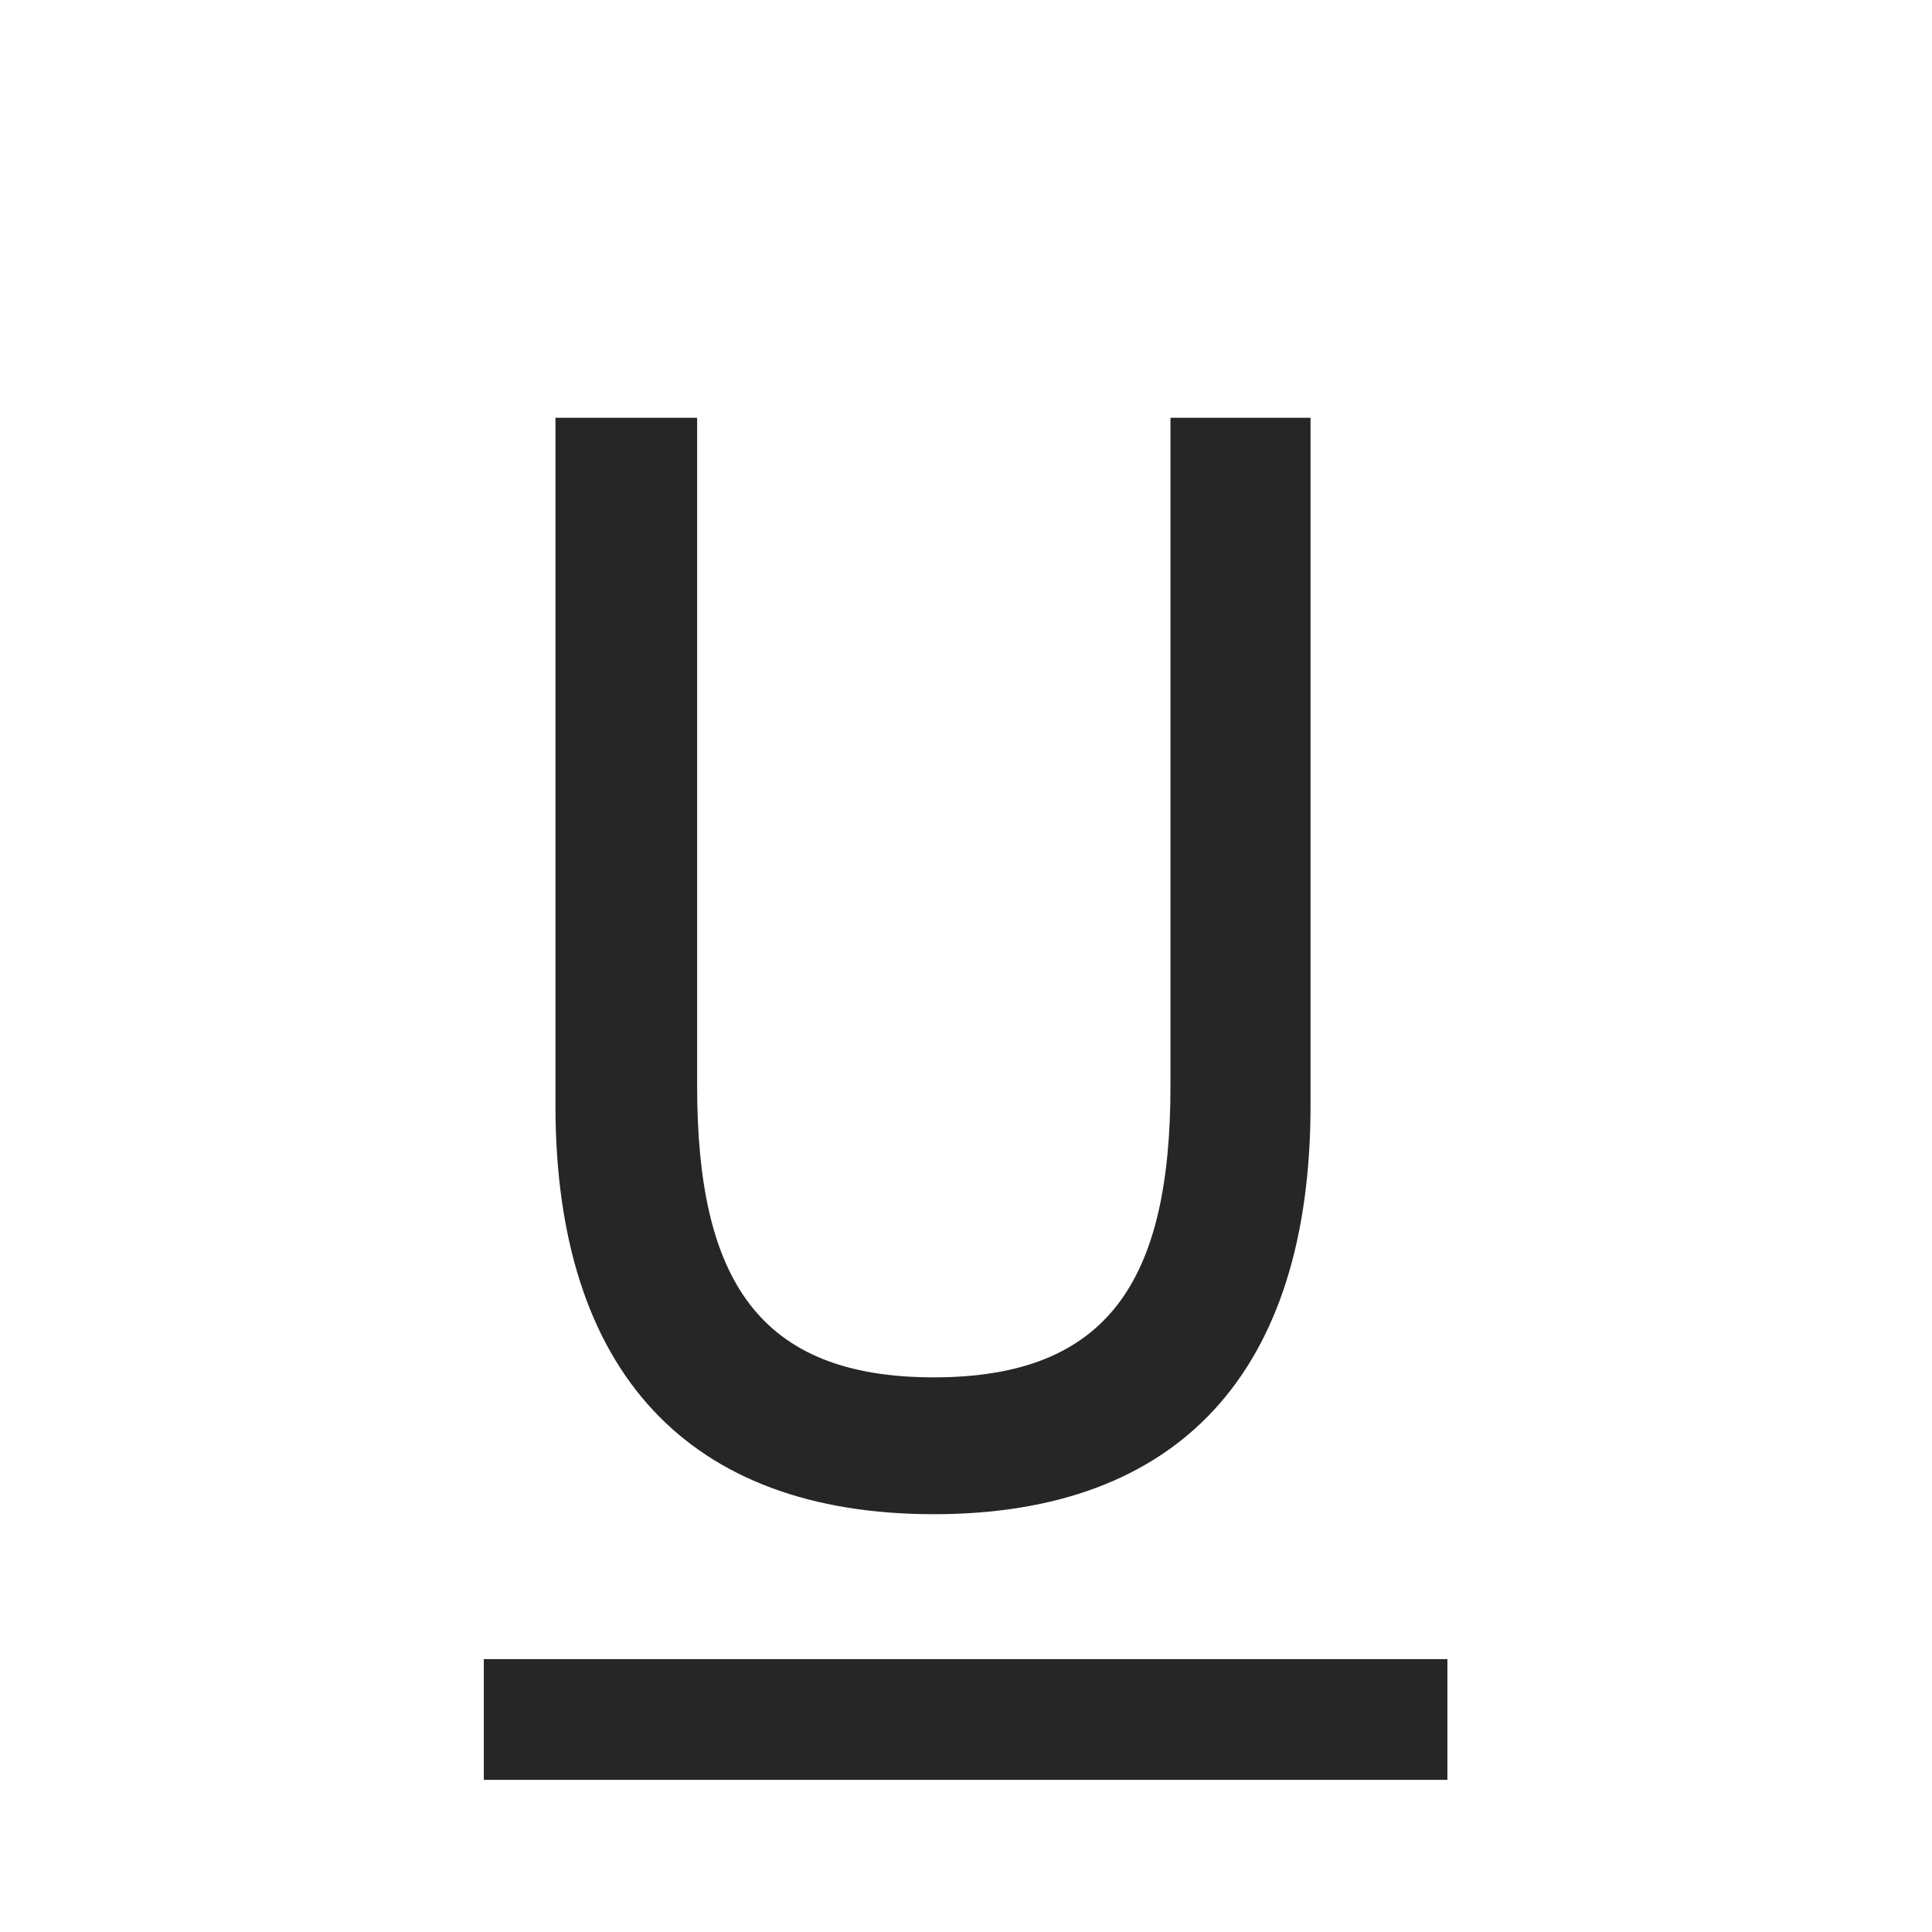
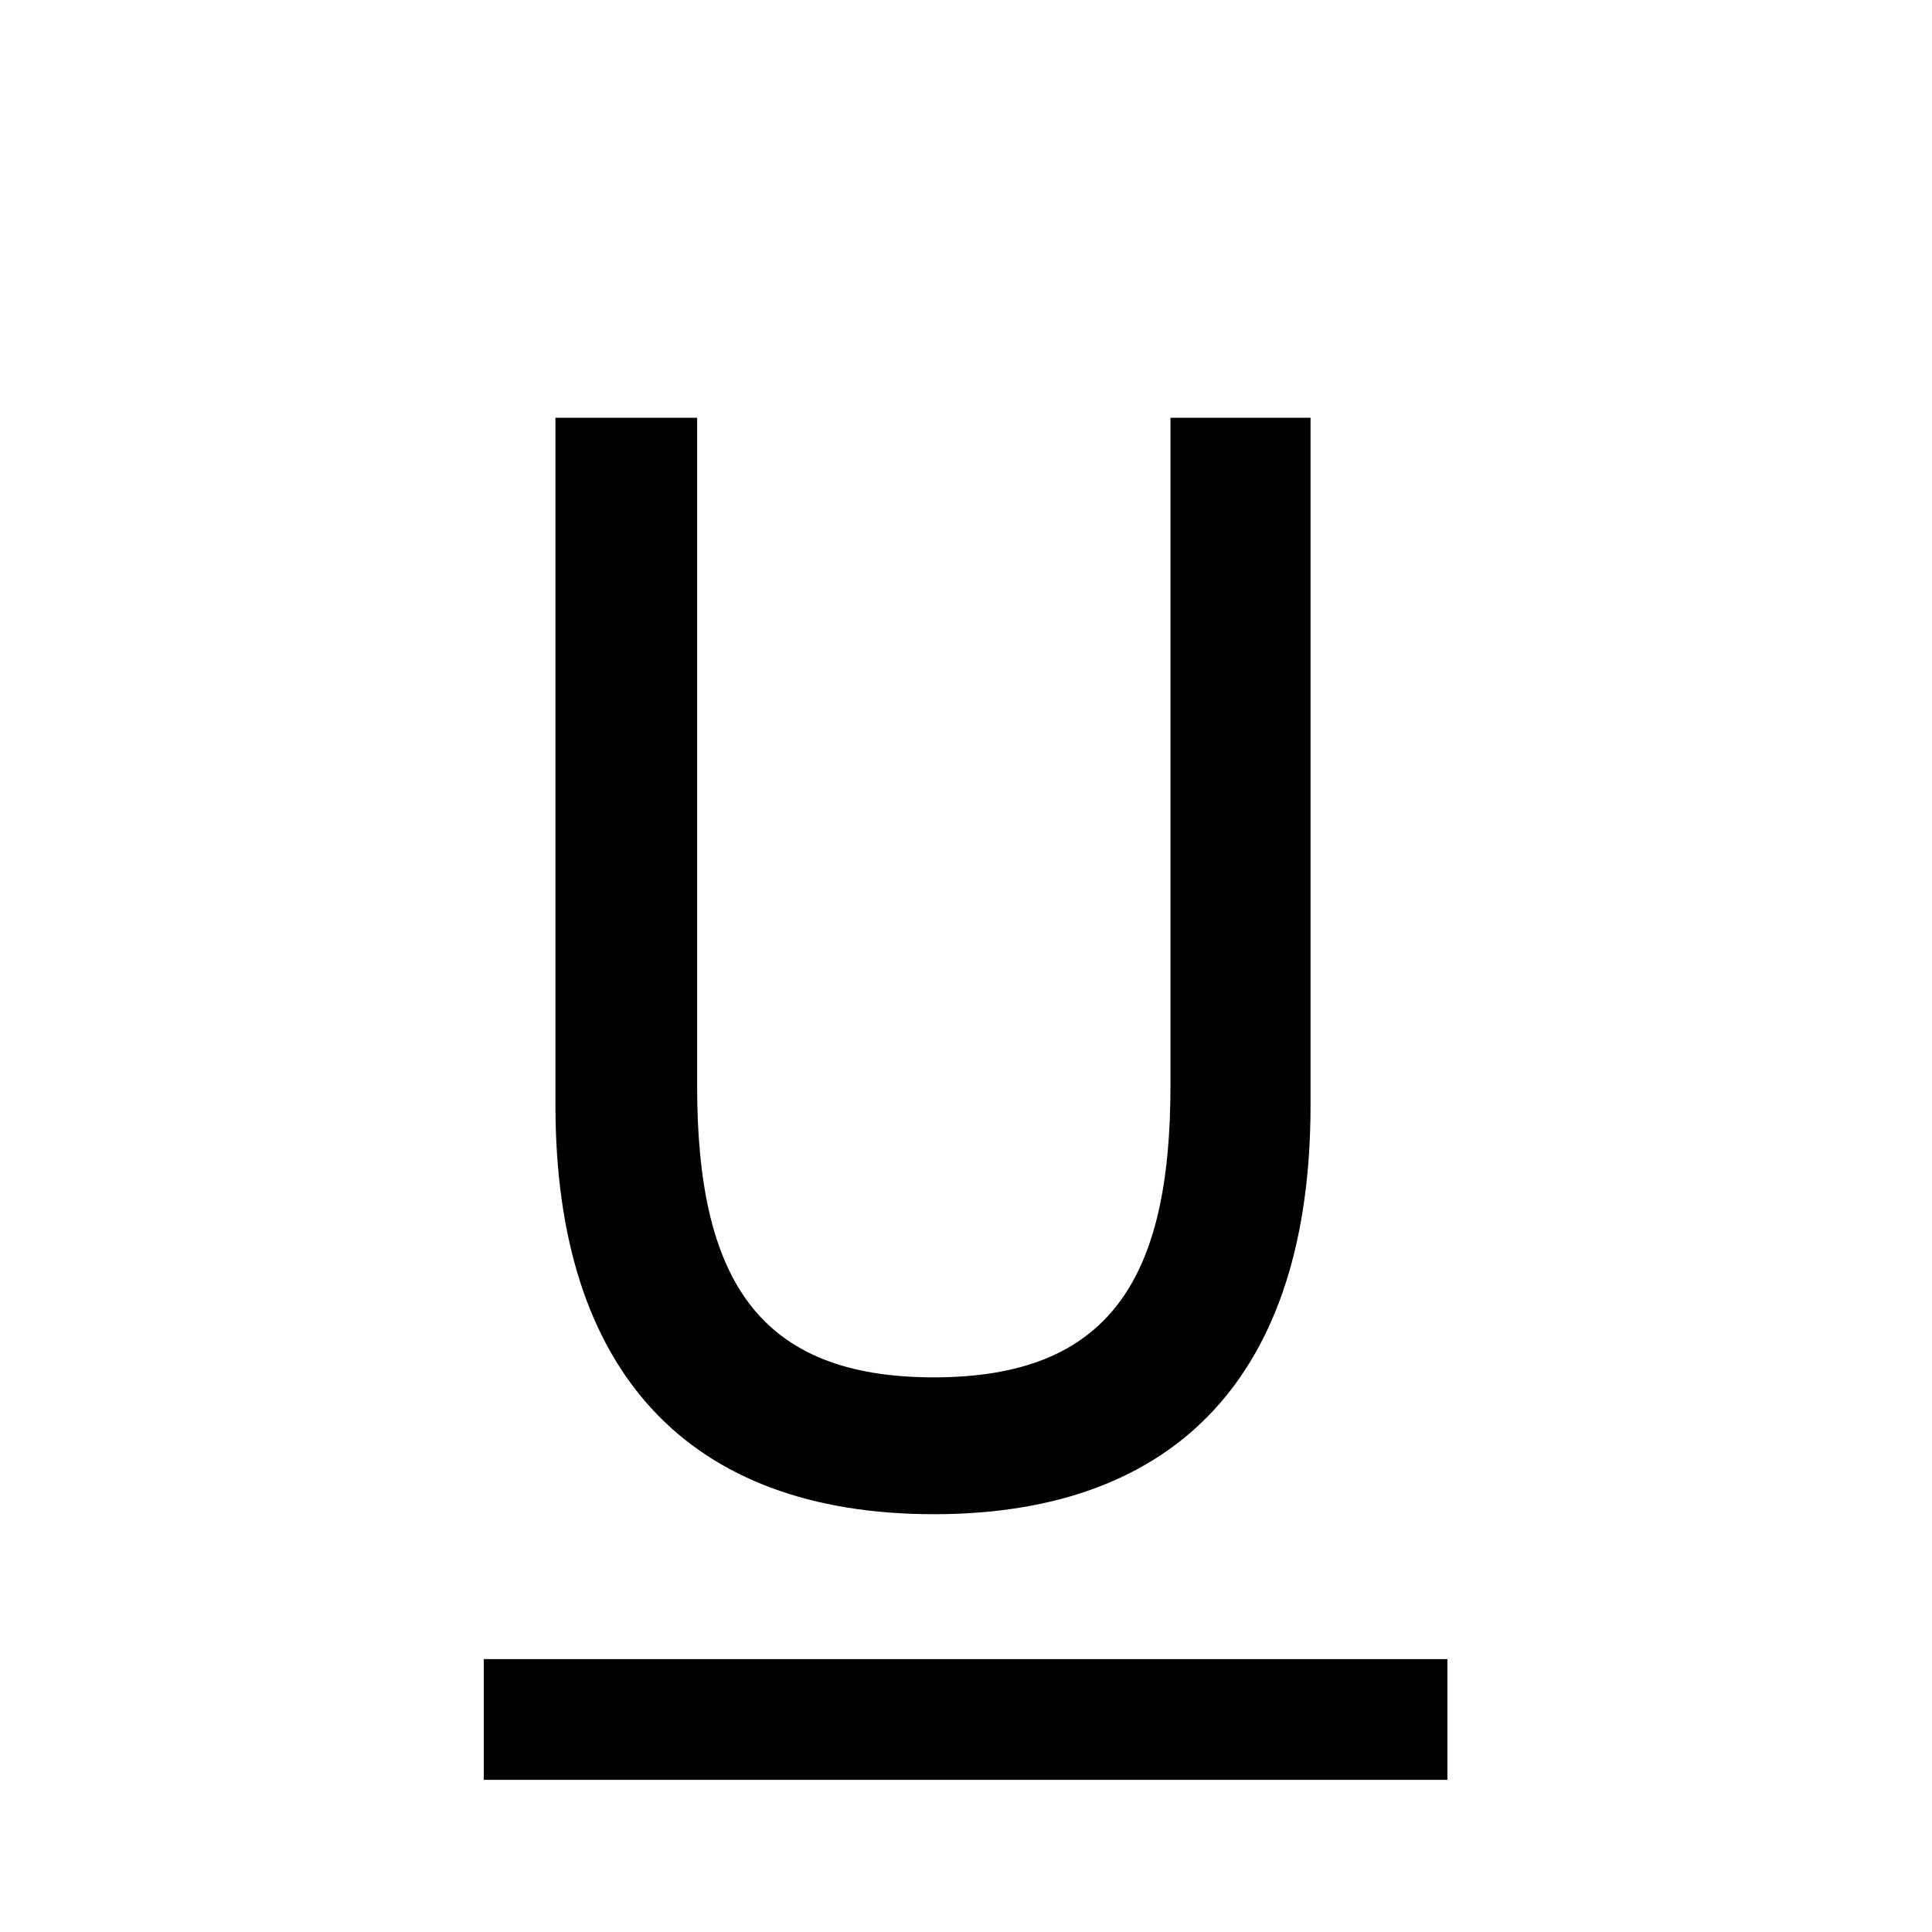
<svg xmlns="http://www.w3.org/2000/svg" id="Ebene_1" data-name="Ebene 1" viewBox="0 0 24 24">
-   <defs>
-     <style>.cls-1{fill:#262626;}</style>
-   </defs>
+   <defs />
  <path class="cls-1" d="M6.9,13.73V5.19H8.66v8.3c0,2.4.76,3.62,2.94,3.62s2.94-1.22,2.94-3.62V5.19h1.74v8.54c0,3.32-1.64,5.08-4.68,5.08S6.9,17.05,6.9,13.73Z" />
  <rect class="cls-1" x="6.01" y="20.61" width="11.97" height="1.5" />
</svg>
